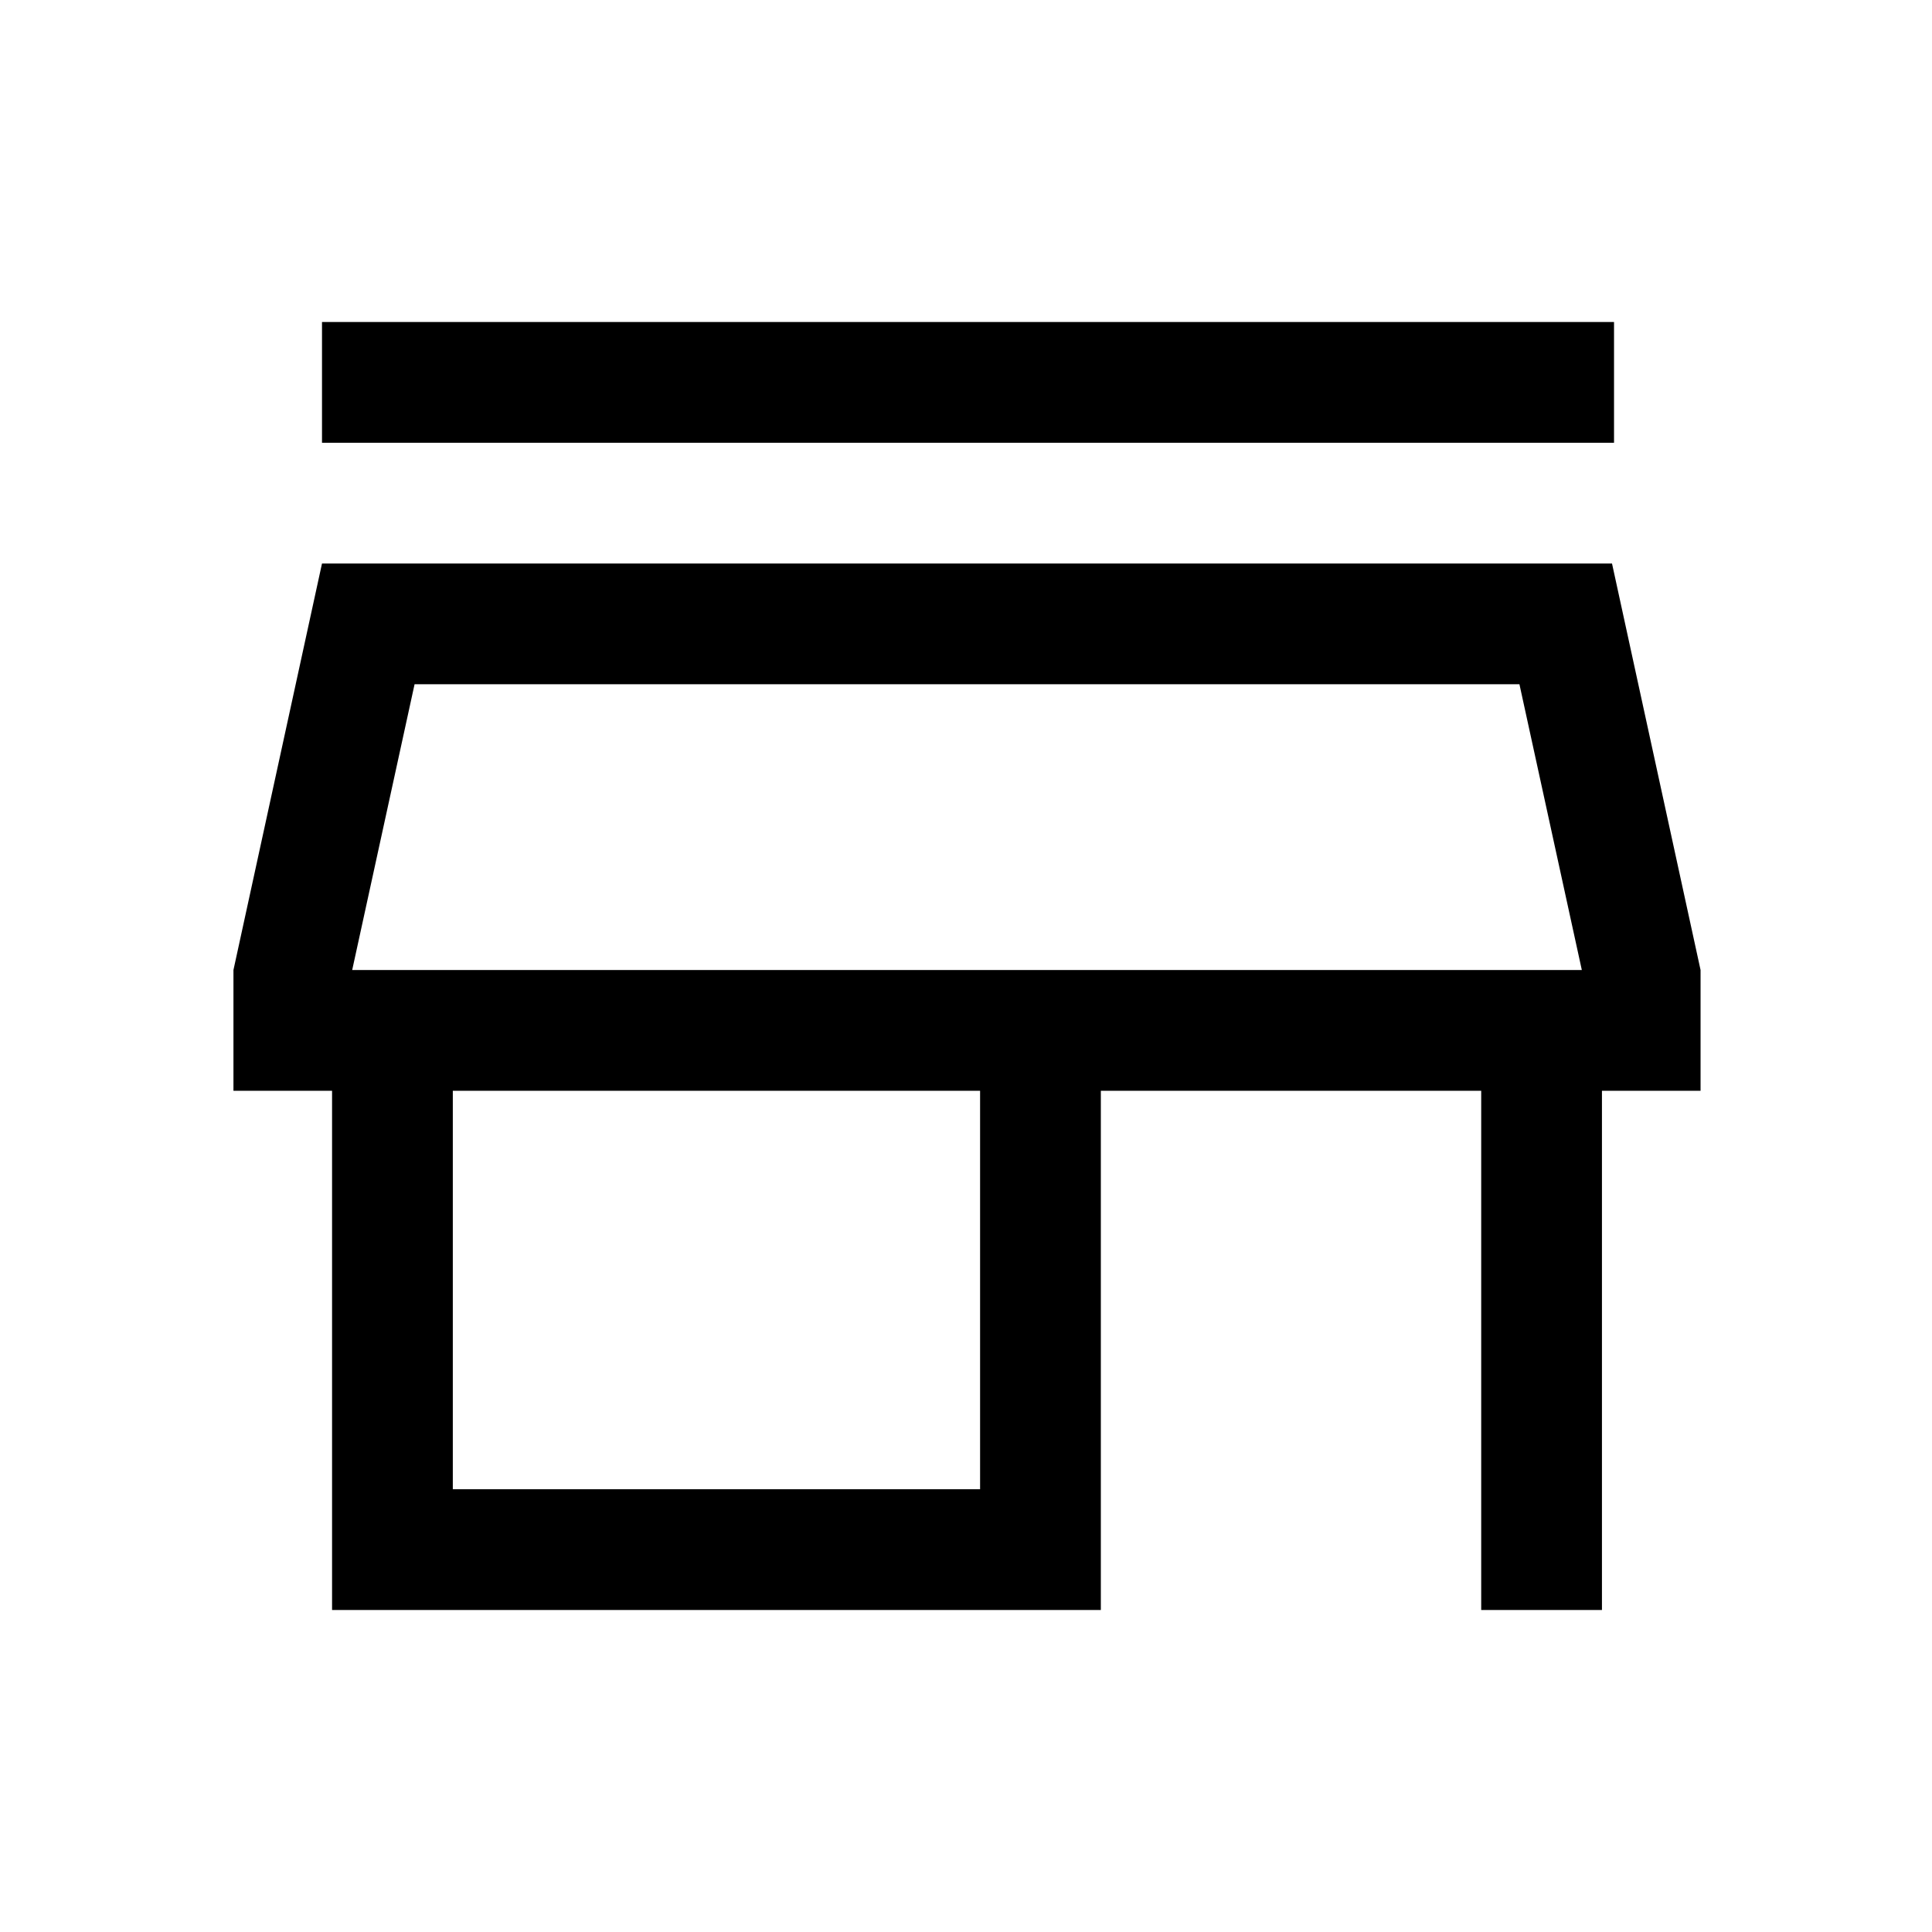
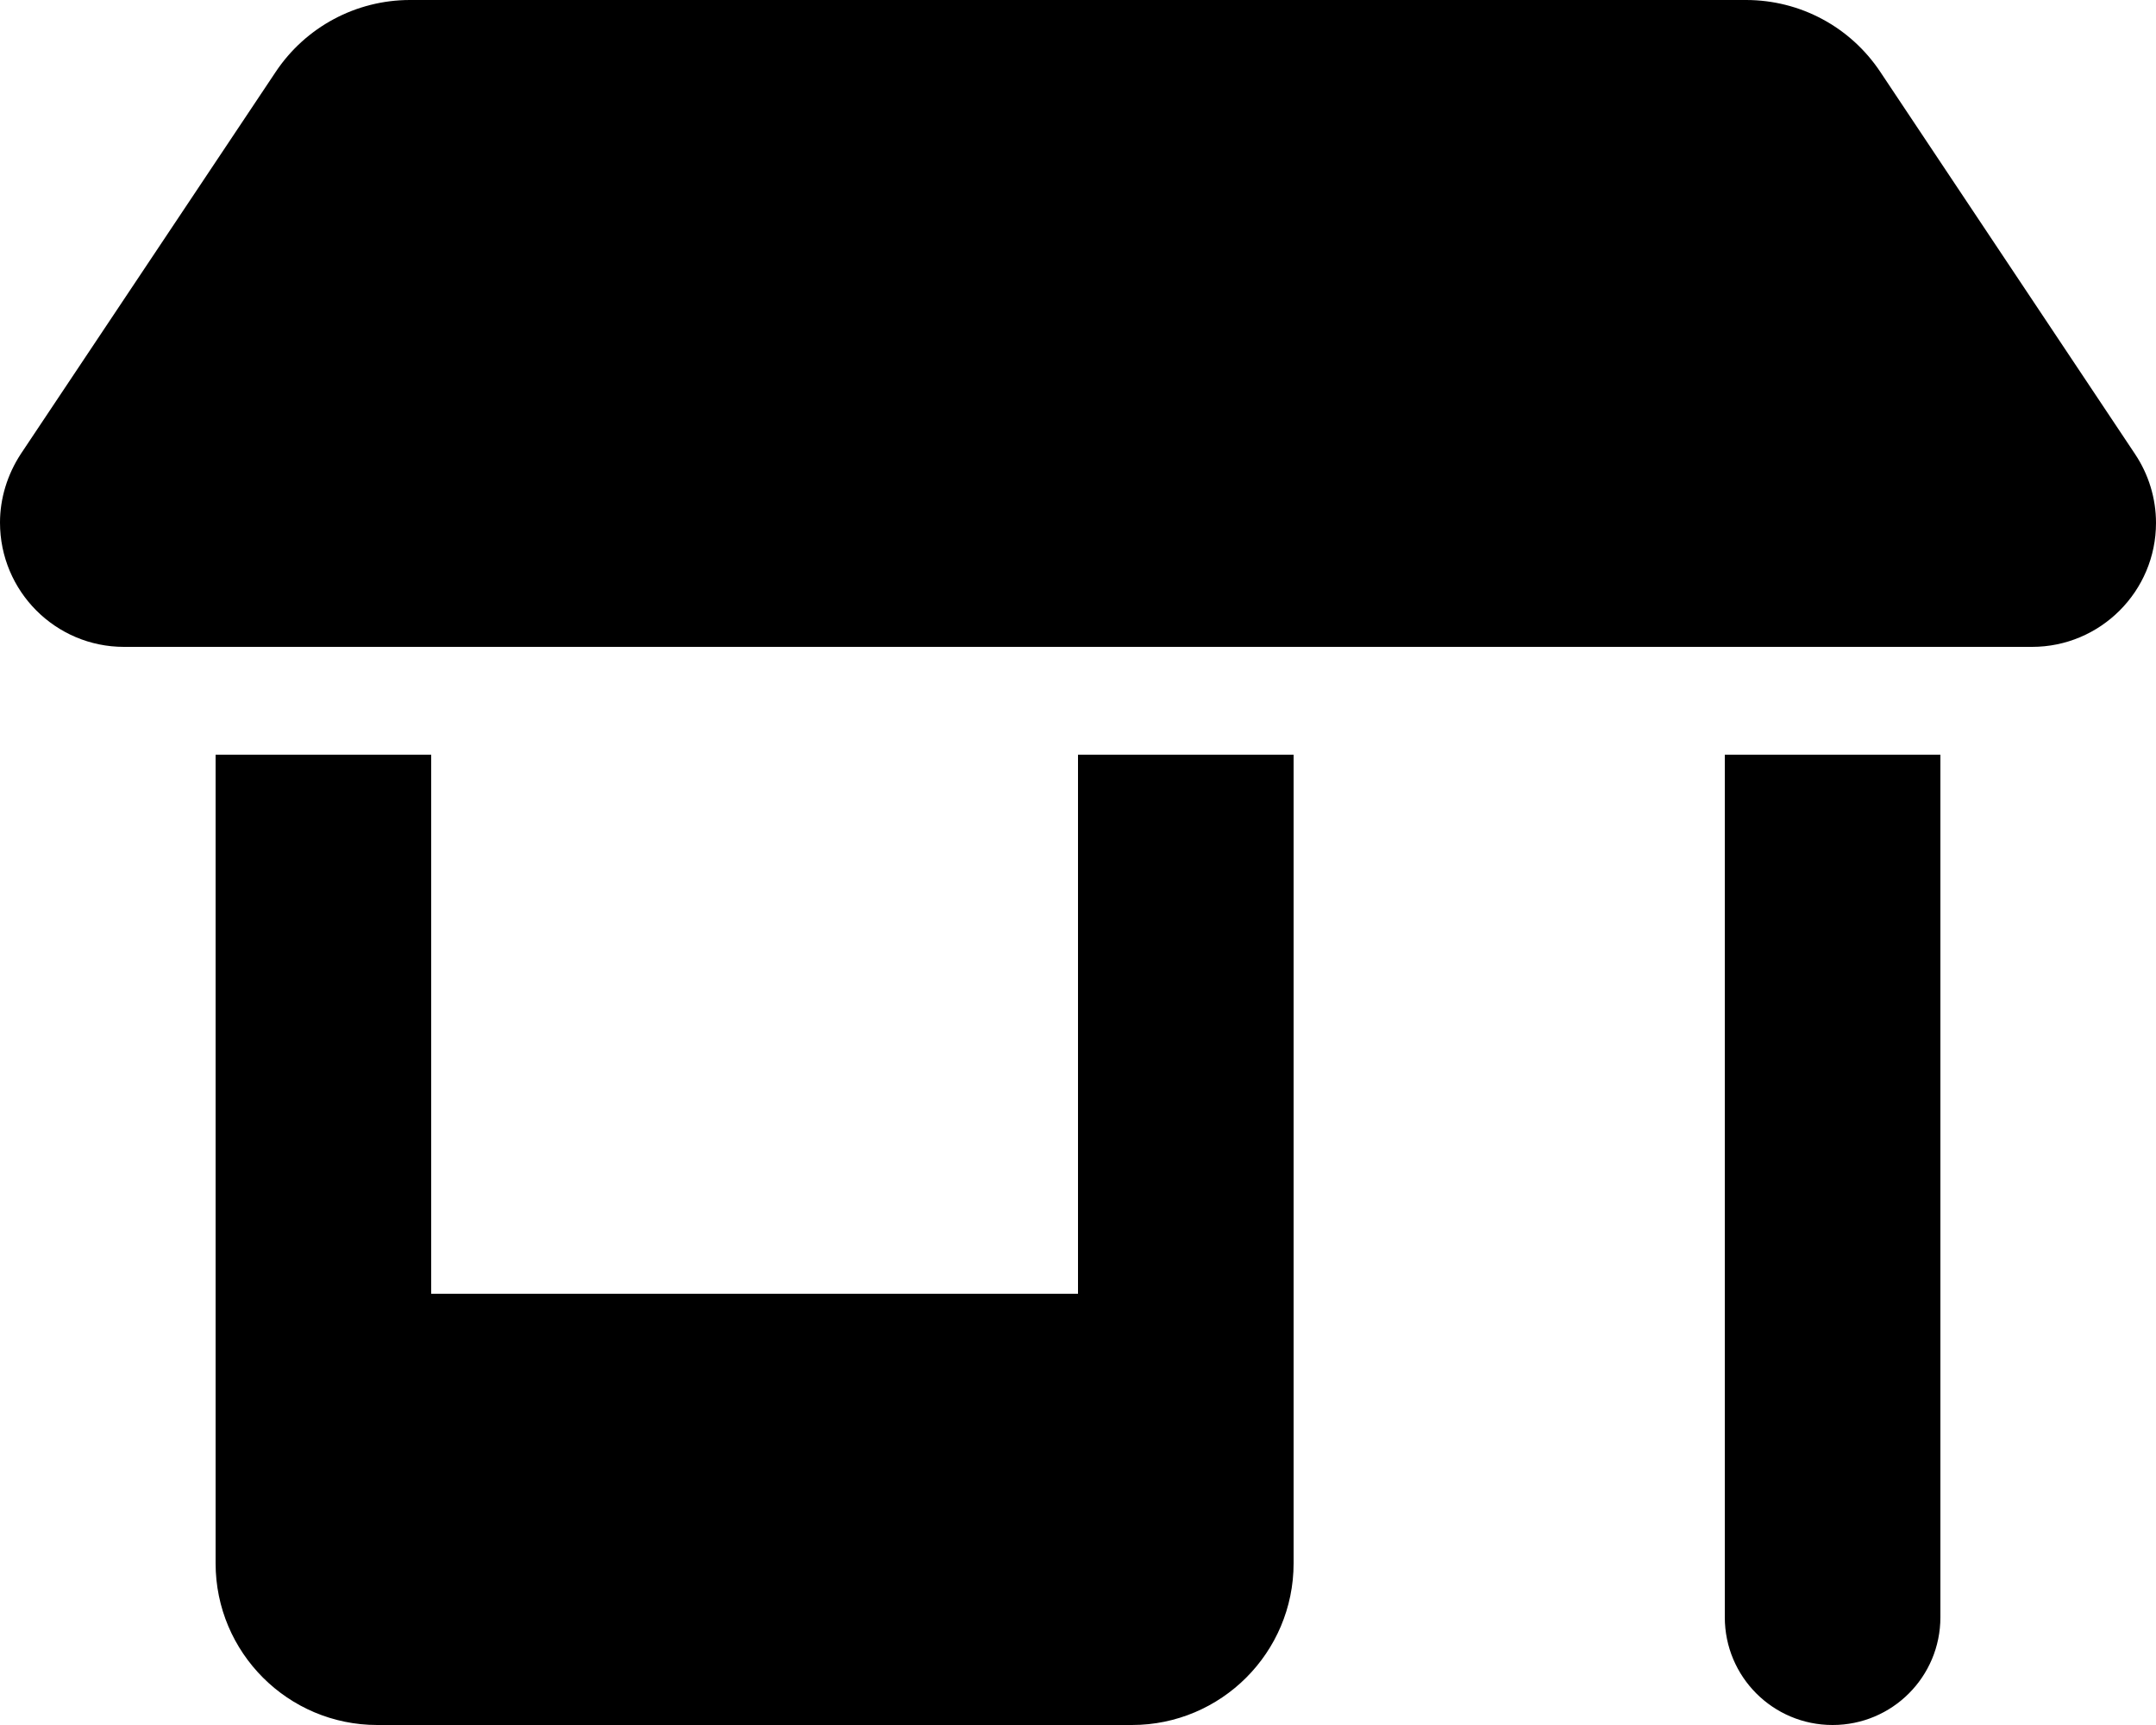
- <svg xmlns="http://www.w3.org/2000/svg" height="48" width="48">
-   <path d="M8 11V8h32.1v3Zm.25 29V27.1H5.8v-3L8 14h32.05l2.2 10.1v3H39.8V40h-3V27.1h-9.45V40Zm3-3h13.1v-9.9h-13.1Zm-2.5-12.9H39.3Zm0 0H39.3L37.75 17H10.3Z" />
+ <svg xmlns="http://www.w3.org/2000/svg" viewBox="0 0 640 512">
+   <path d="M36.8 192H603.2c20.3 0 36.8-16.5 36.8-36.8c0-7.3-2.2-14.4-6.2-20.4L558.2 21.4C549.3 8 534.4 0 518.3 0H121.7c-16 0-31 8-39.9 21.4L6.2 134.7c-4 6.1-6.2 13.2-6.2 20.4C0 175.5 16.5 192 36.8 192zM64 224V384v80c0 26.5 21.5 48 48 48H336c26.5 0 48-21.5 48-48V384 224H320V384H128V224H64zm448 0V480c0 17.7 14.3 32 32 32s32-14.3 32-32V224H512z" />
</svg>
